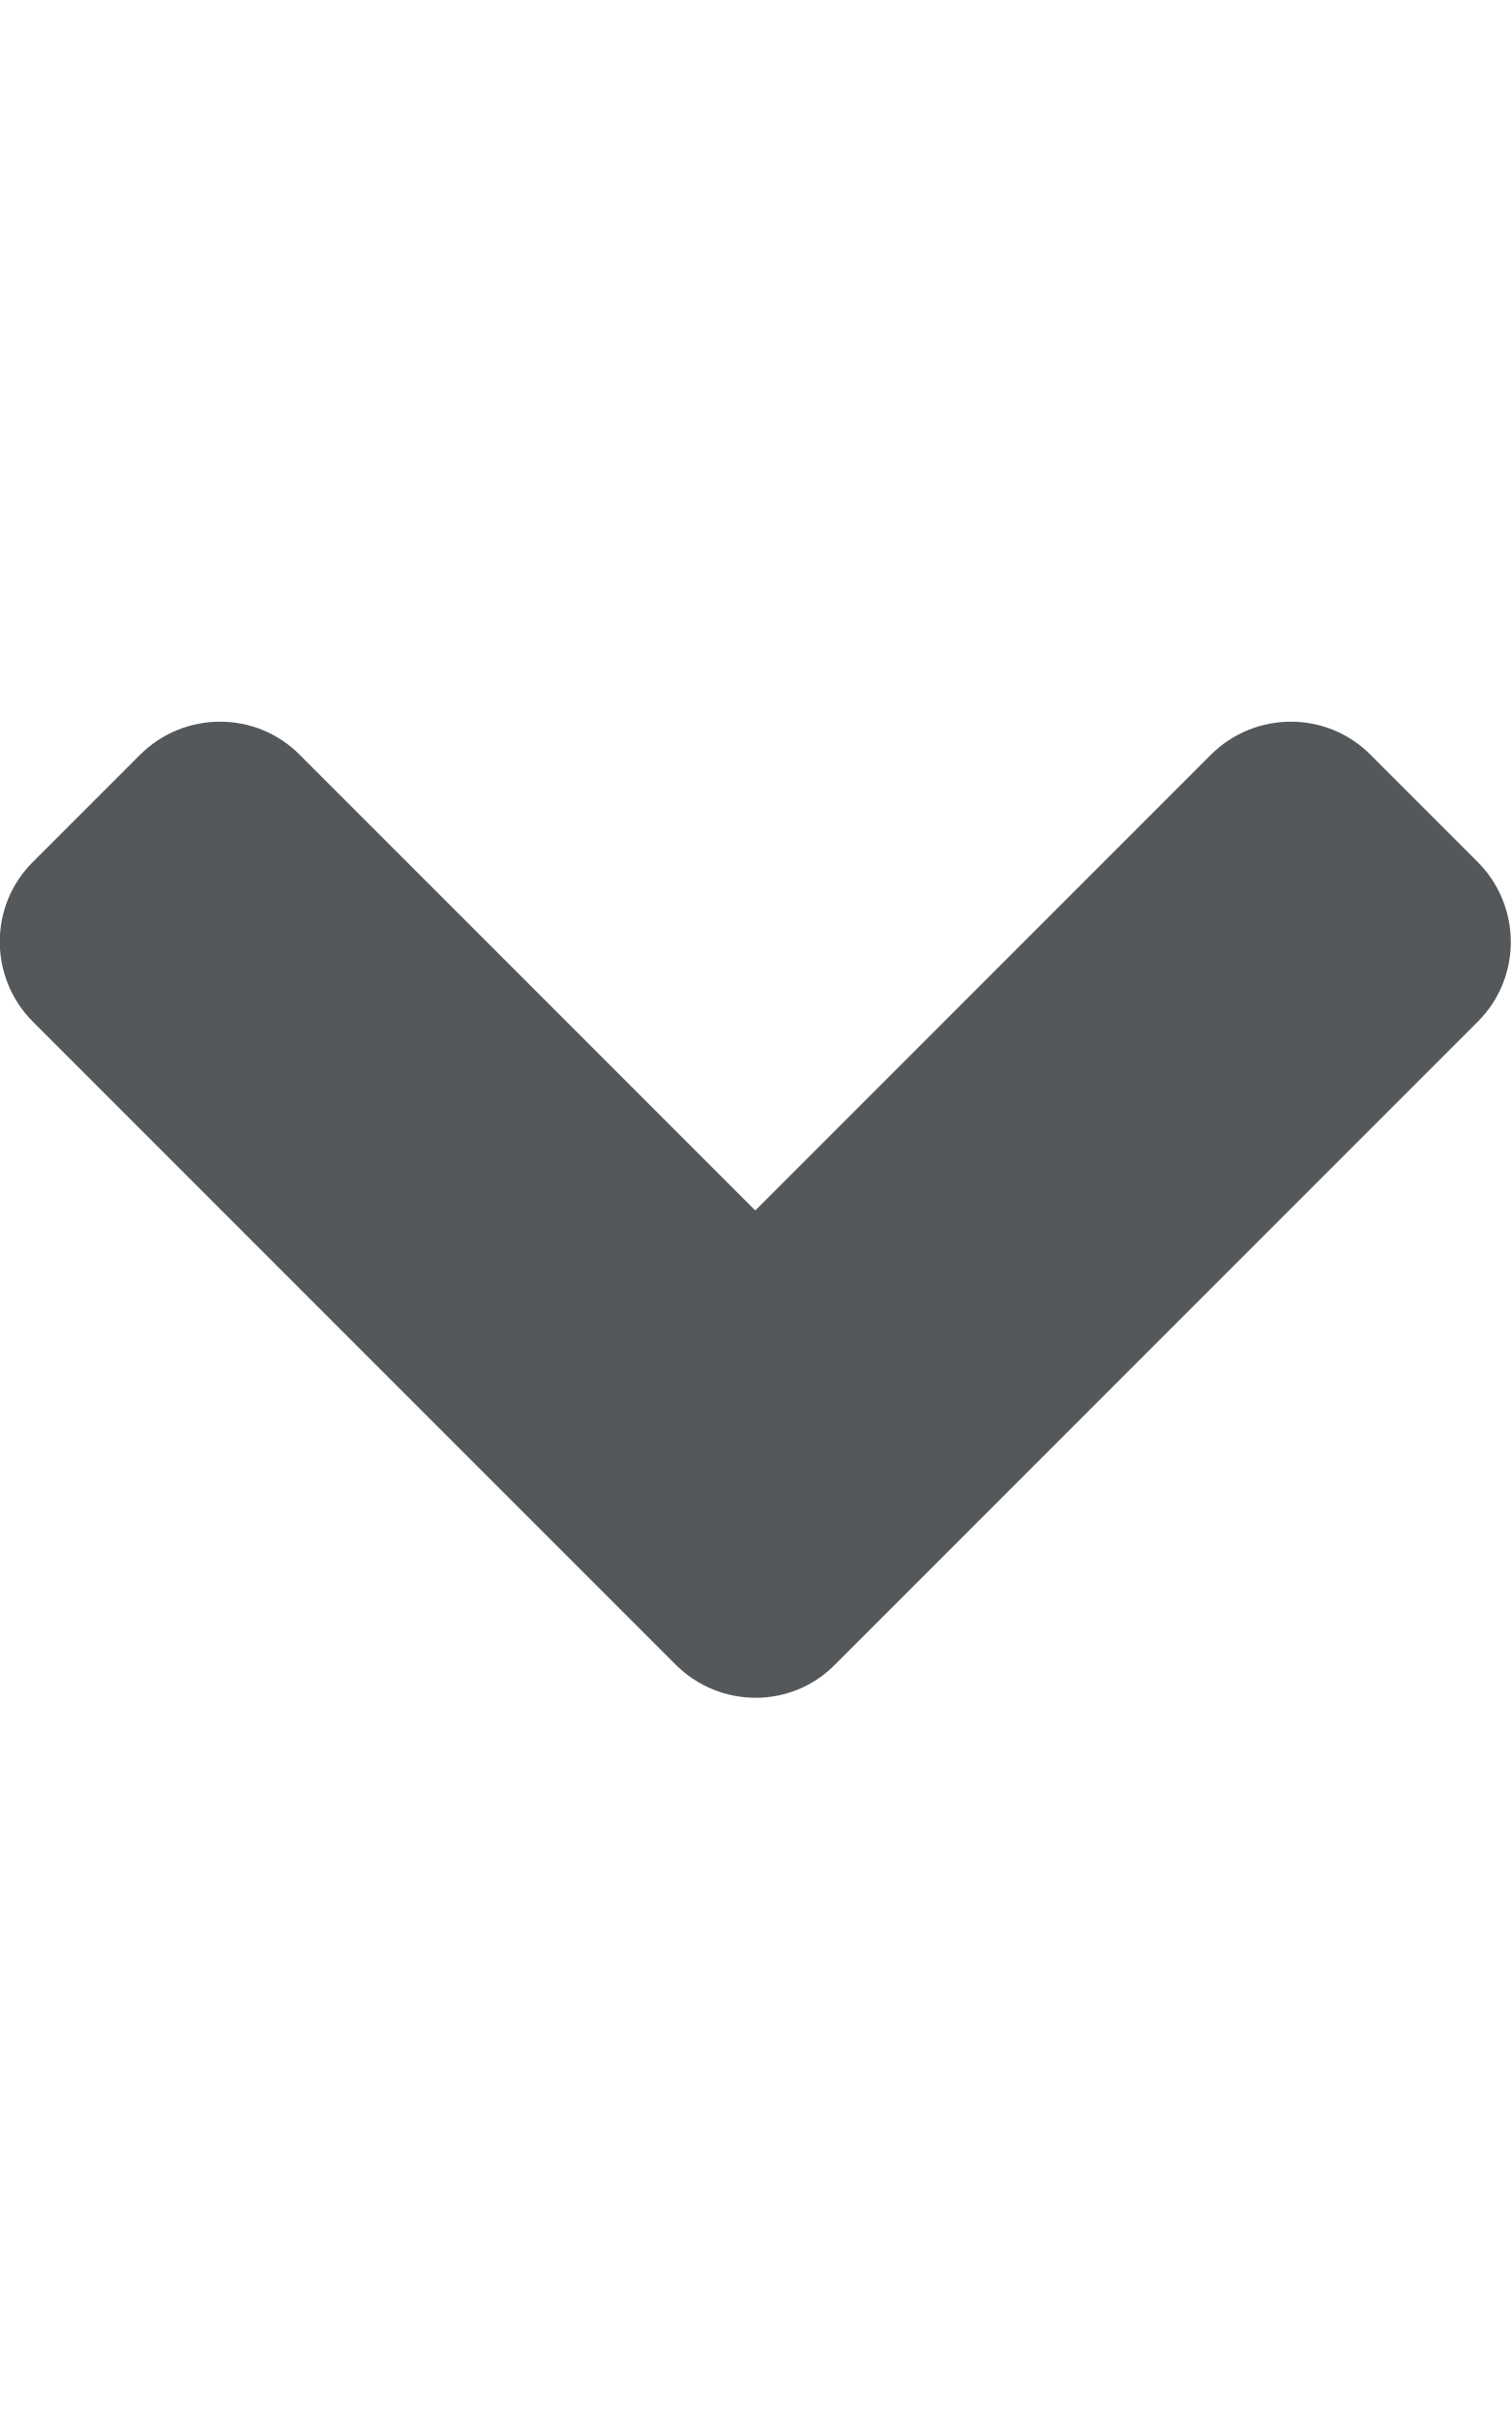
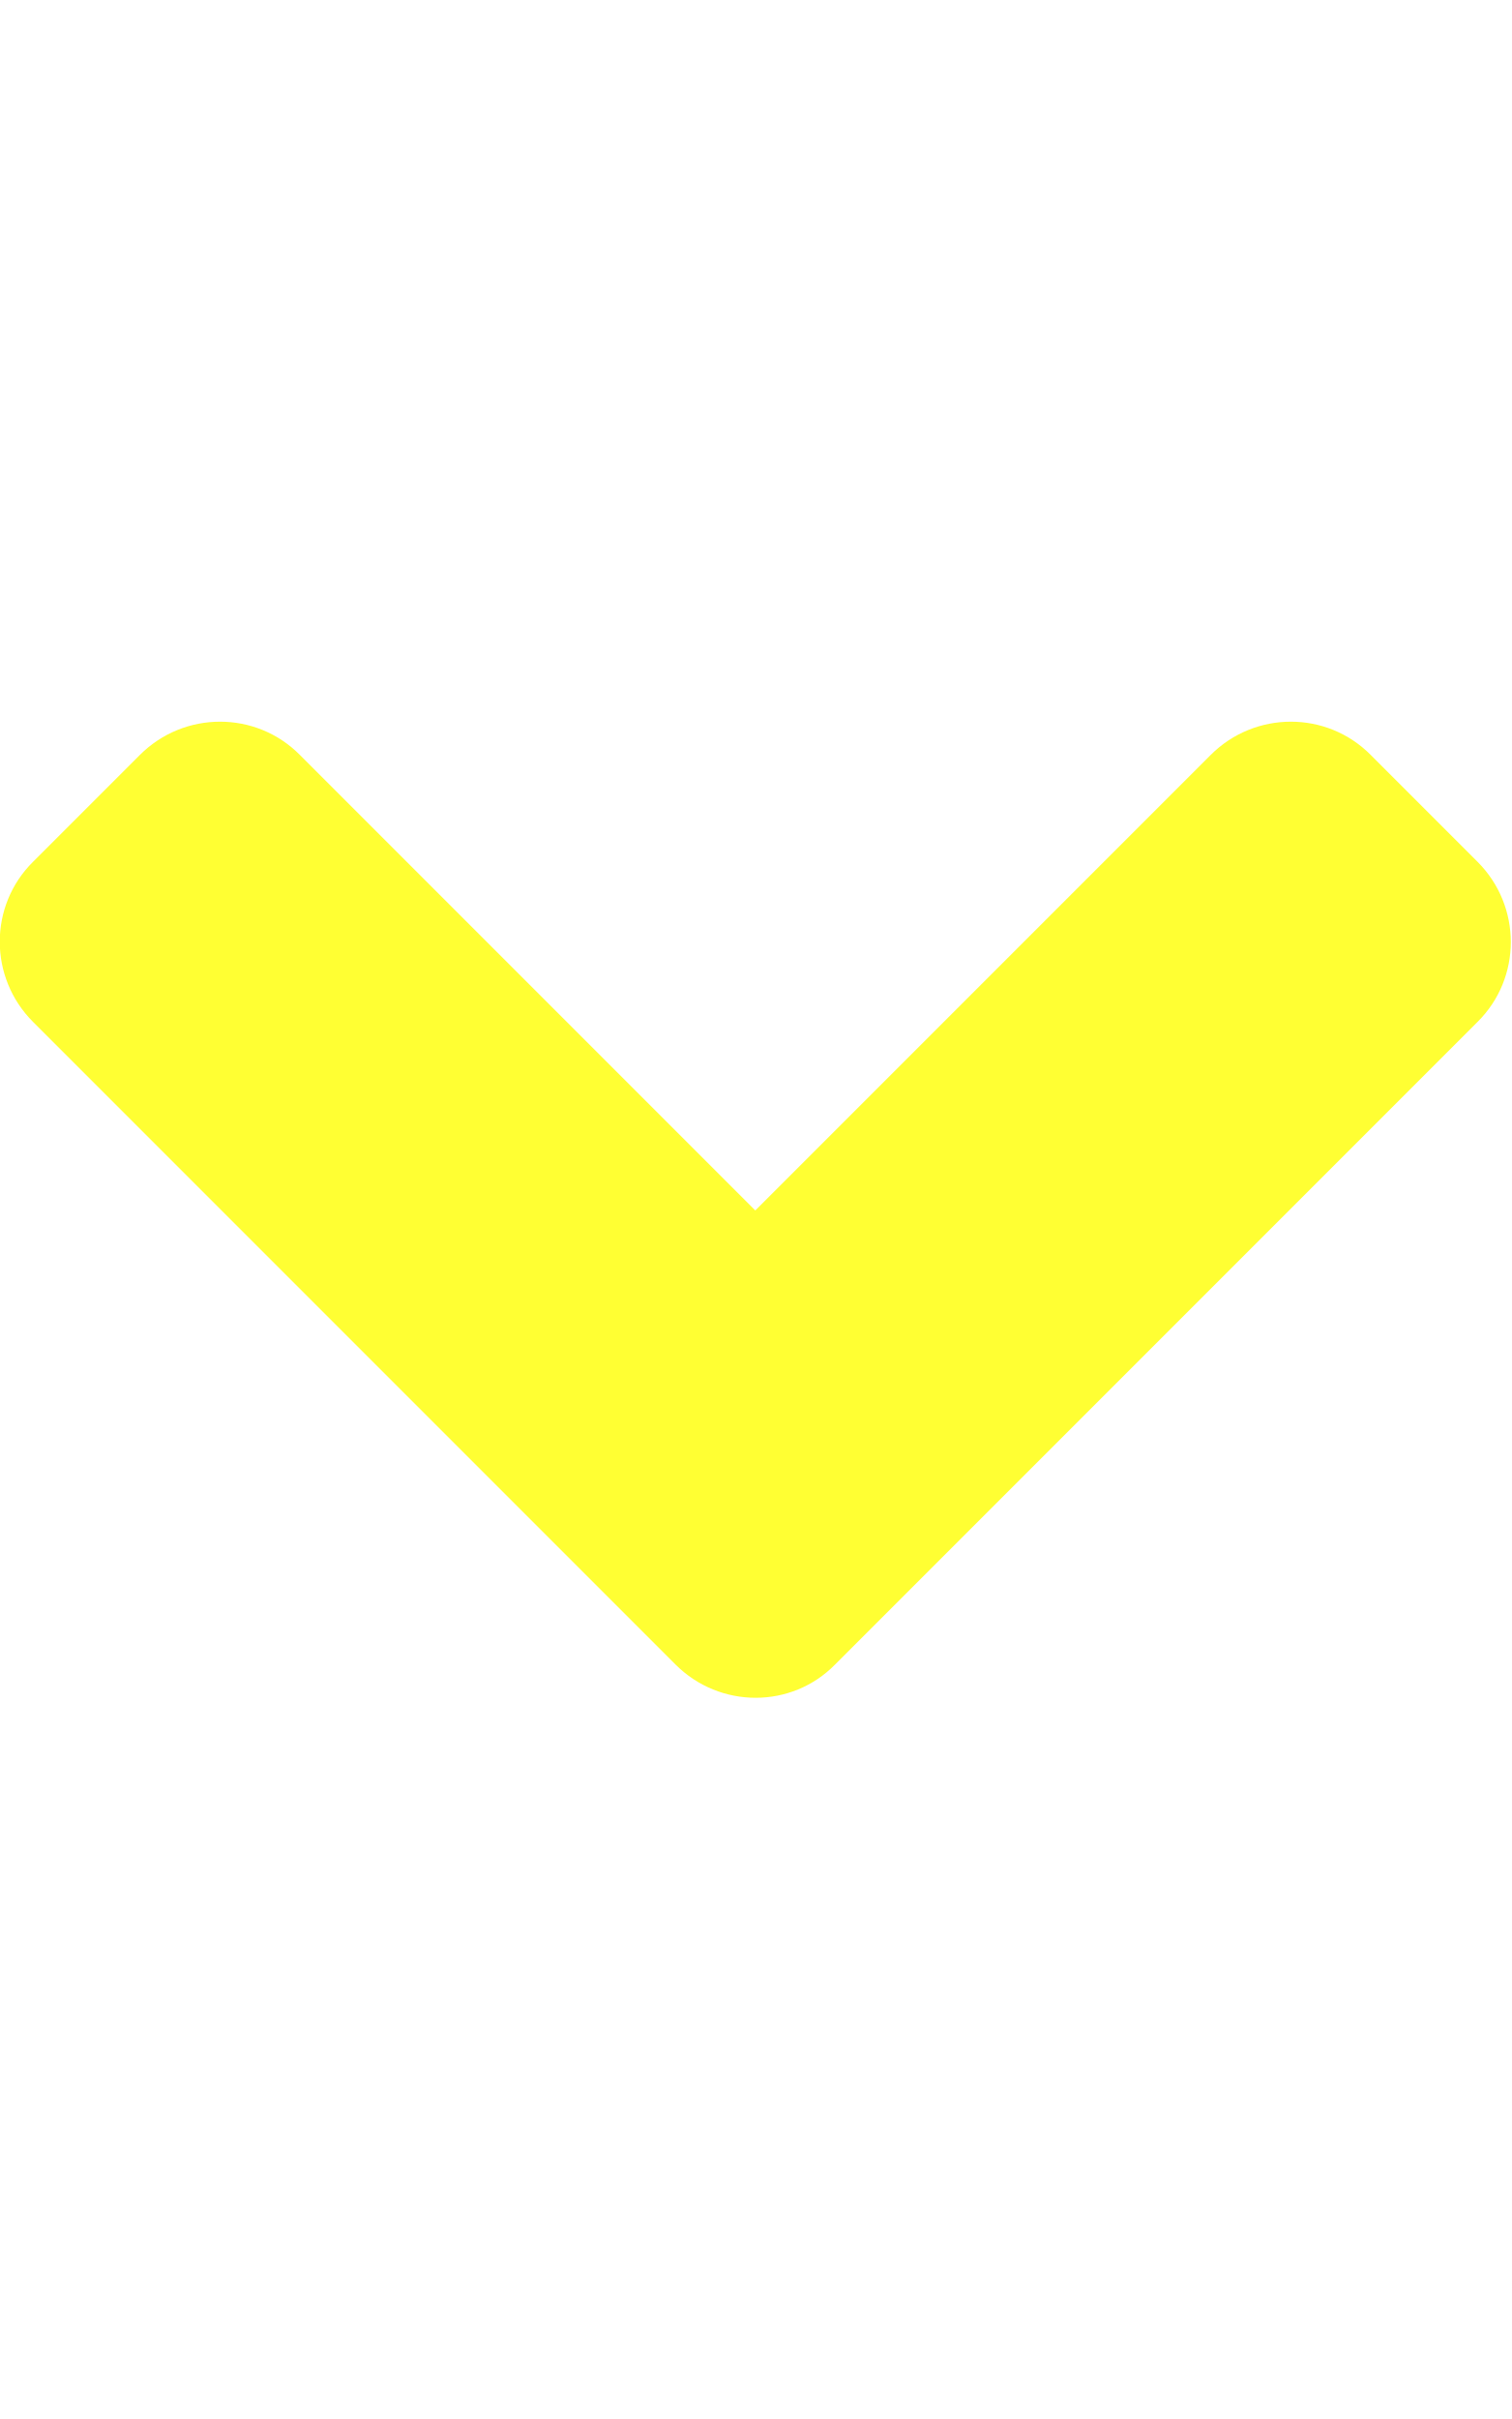
<svg xmlns="http://www.w3.org/2000/svg" aria-hidden="true" focusable="false" data-prefix="fas" data-icon="angle-down" class="svg-inline--fa fa-angle-down fa-w-10" role="img" viewBox="0 0 320 512">
-   <path fill="#54585a" d="M143 352.3L7 216.3c-9.4-9.4-9.4-24.6 0-33.9l22.6-22.6c9.4-9.4 24.6-9.4 33.9 0l96.4 96.4 96.4-96.4c9.4-9.4 24.6-9.4 33.9 0l22.6 22.6c9.4 9.4 9.4 24.6 0 33.9l-136 136c-9.2 9.4-24.4 9.4-33.8 0z" />
+   <path fill="#ffff33" d="M143 352.3L7 216.3c-9.4-9.4-9.4-24.6 0-33.9l22.6-22.6c9.4-9.4 24.6-9.4 33.9 0l96.4 96.4 96.4-96.4c9.4-9.4 24.6-9.4 33.9 0l22.6 22.6c9.4 9.4 9.4 24.6 0 33.9l-136 136c-9.2 9.4-24.4 9.4-33.8 0z" />
</svg>
